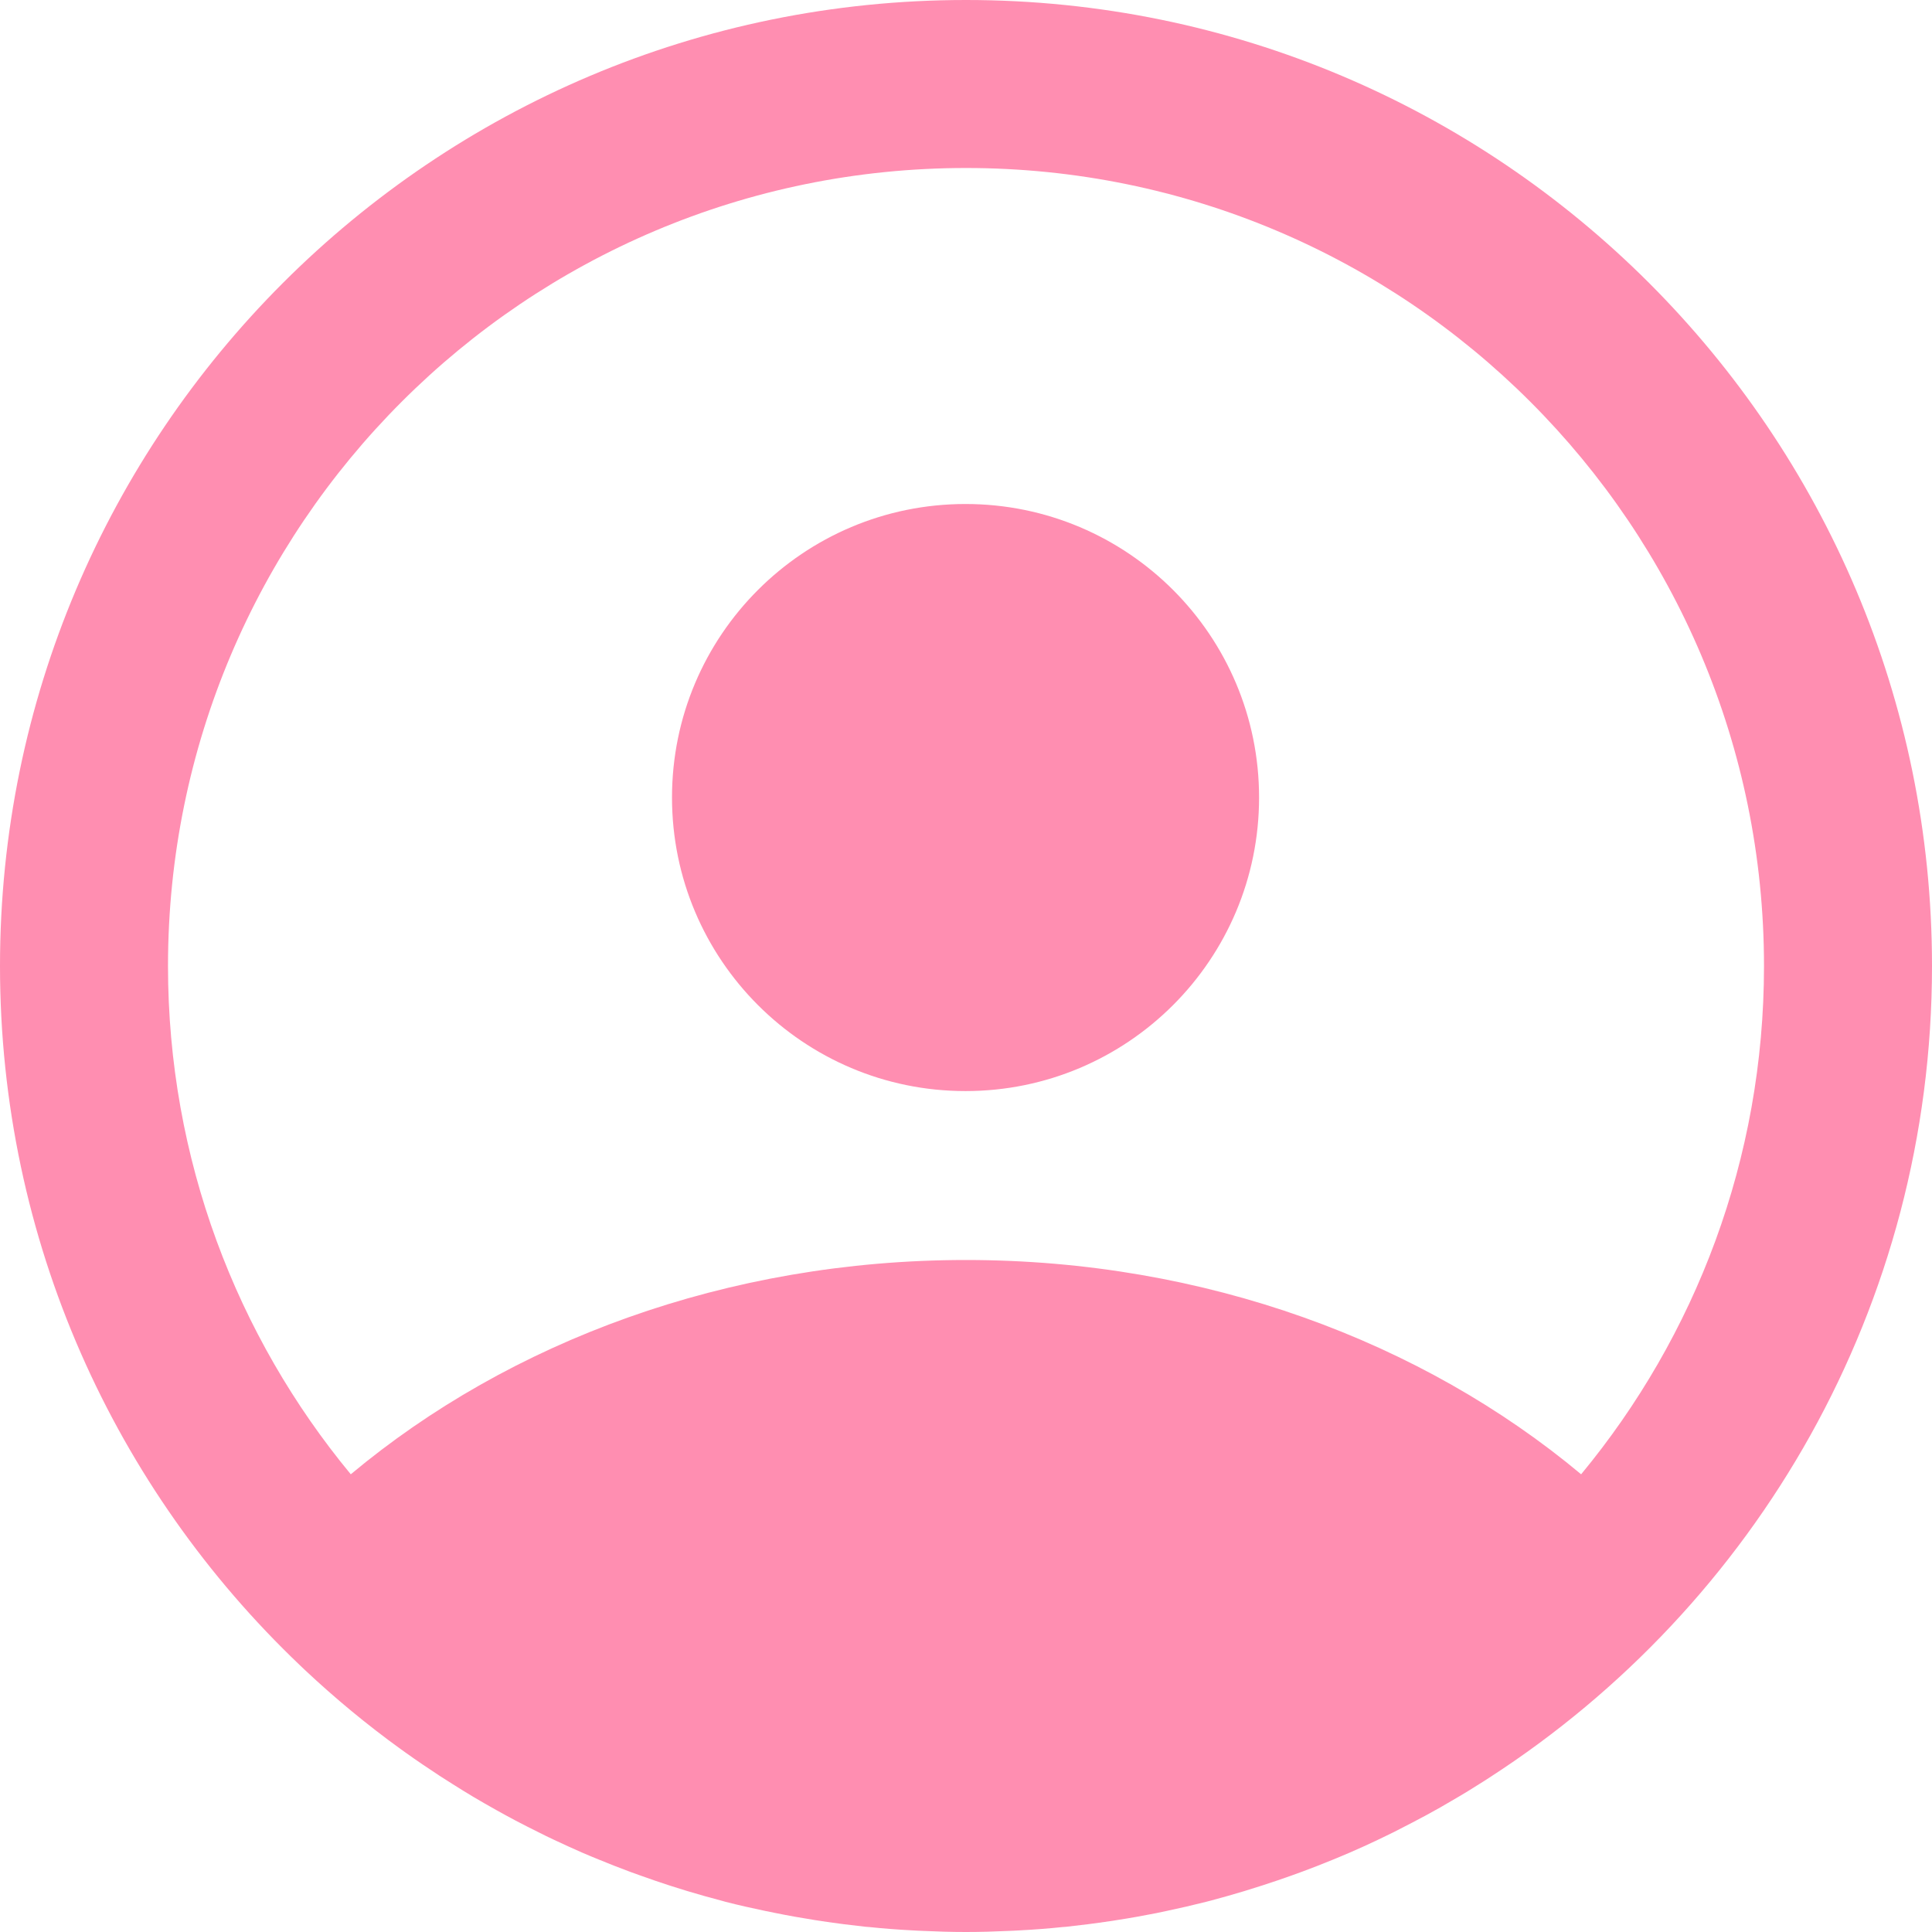
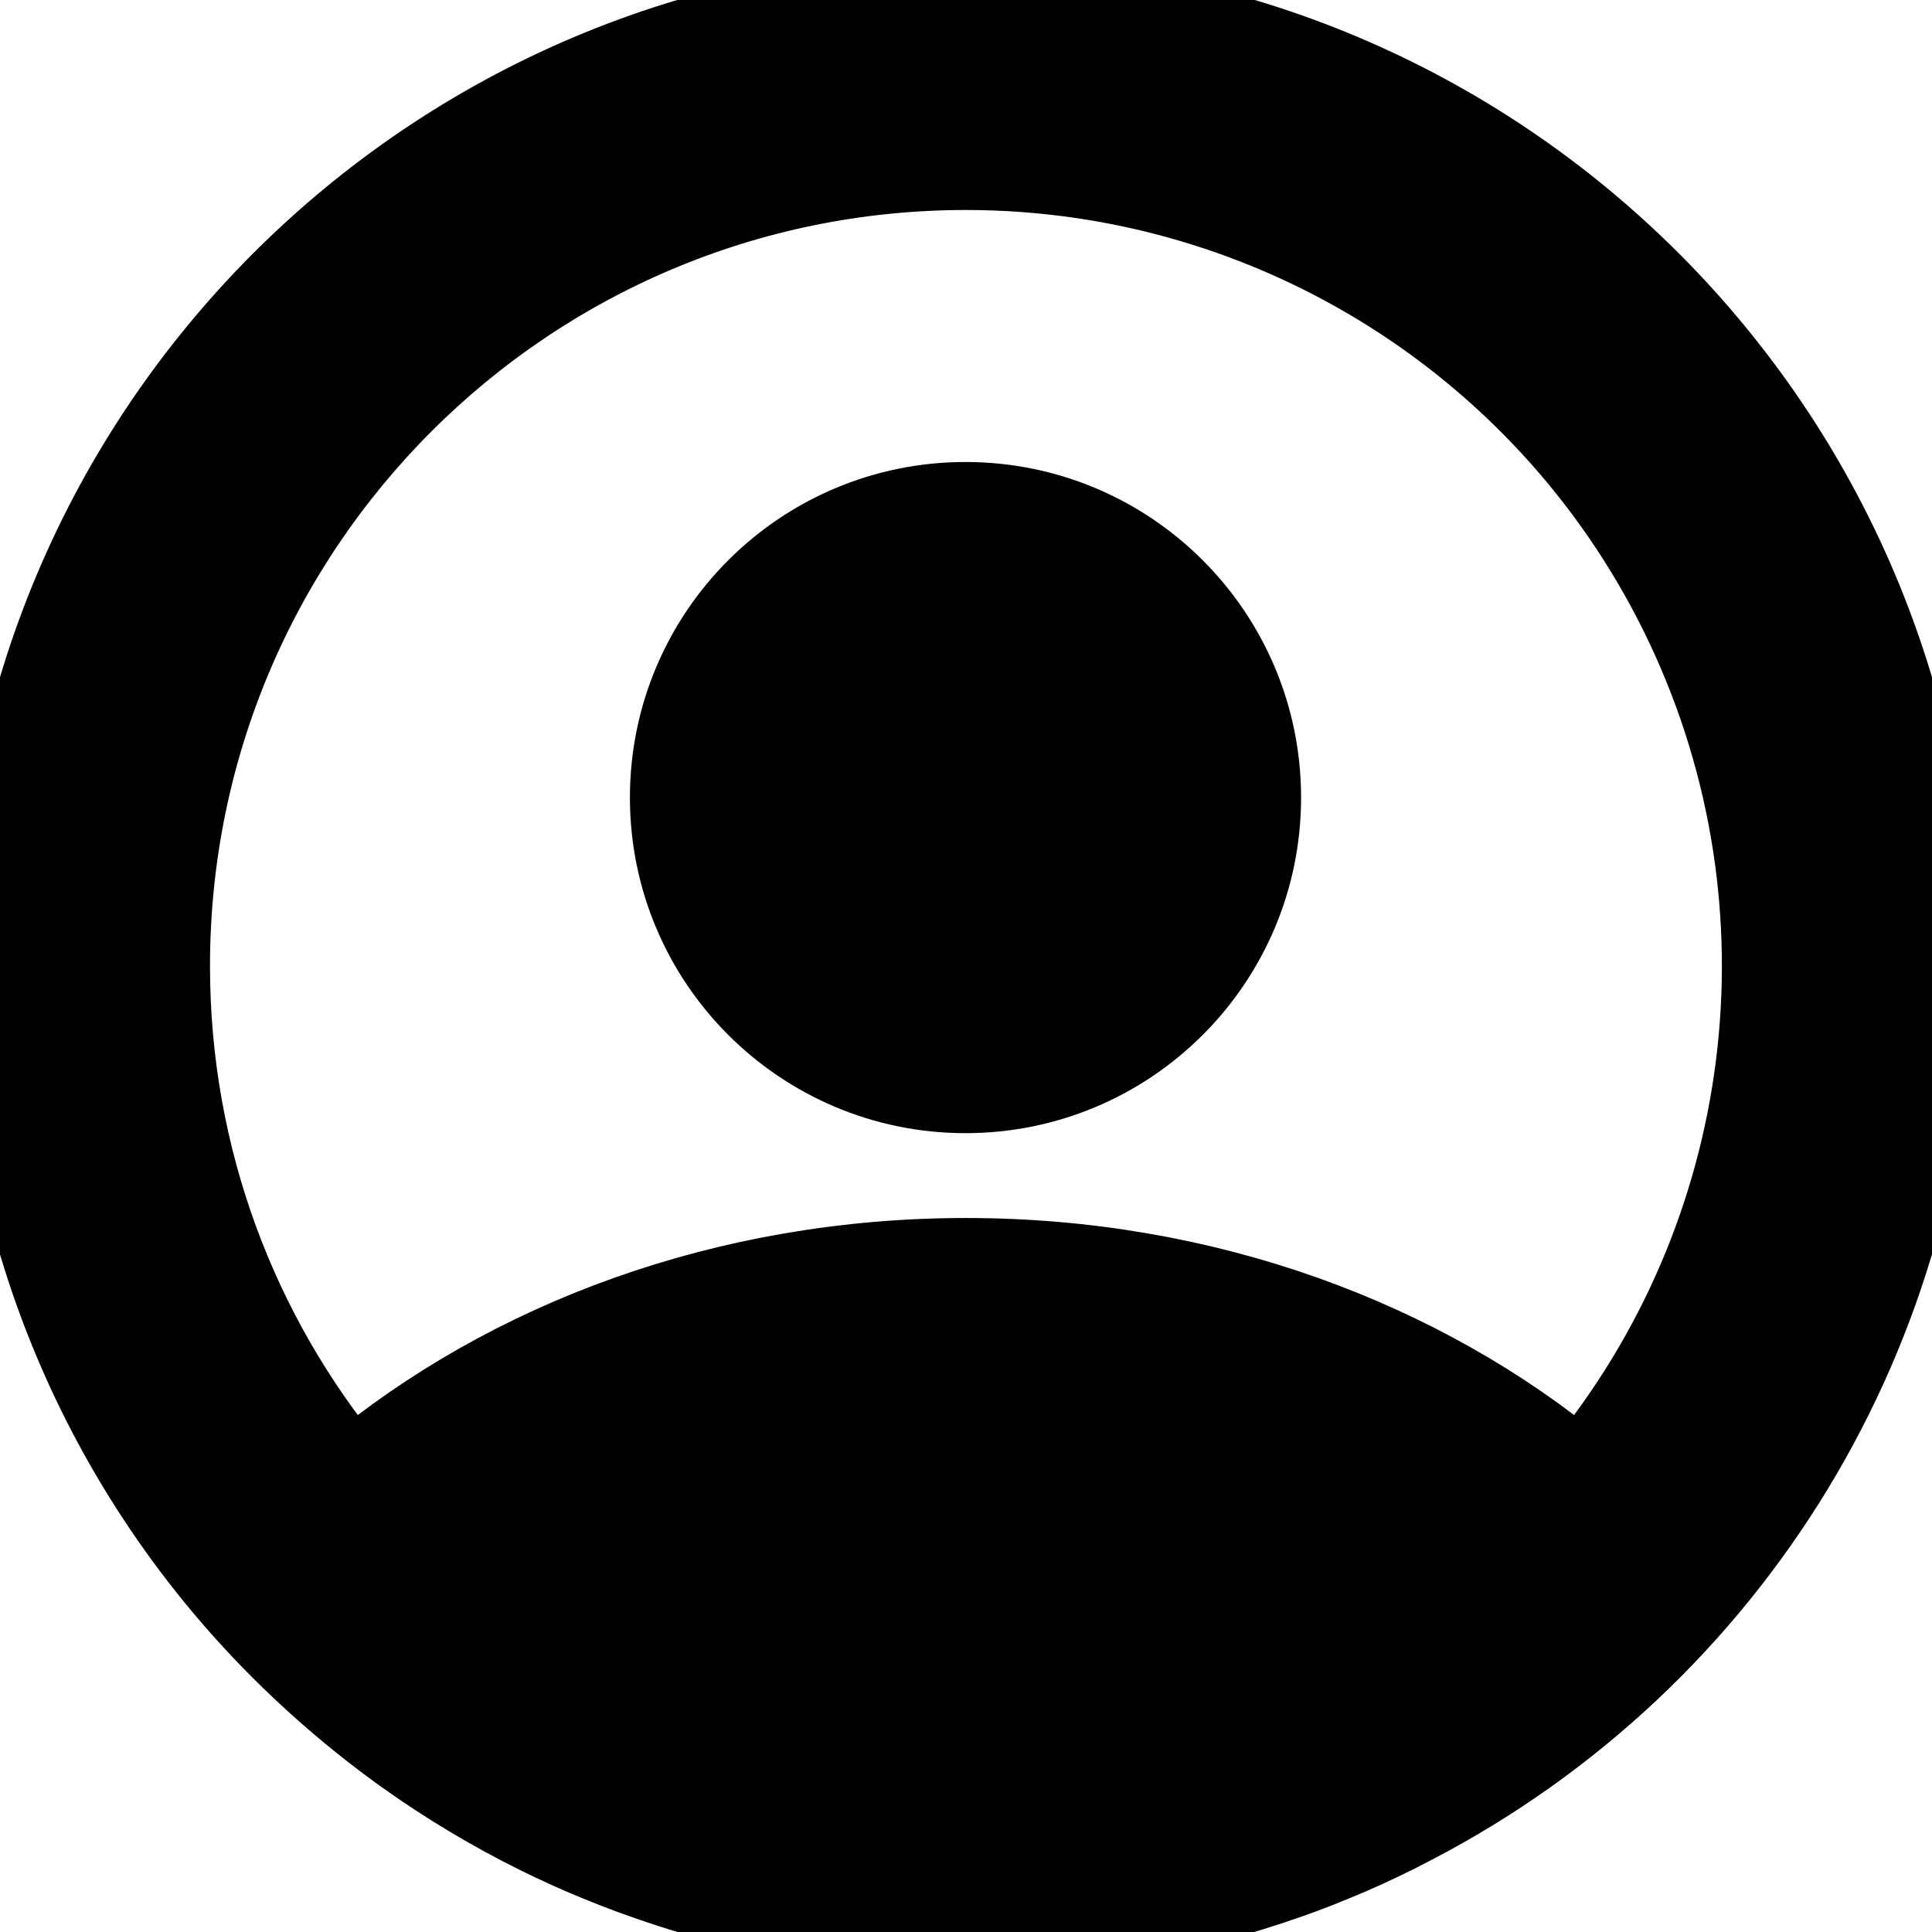
- <svg xmlns="http://www.w3.org/2000/svg" width="23" height="23" viewBox="0 0 23 23" fill="none">
-   <path d="M11.494 6C13.424 6 14.989 7.564 14.989 9.494C14.989 11.424 13.424 12.989 11.494 12.989C9.564 12.989 8 11.424 8 9.494C8 7.564 9.564 6 11.494 6Z" fill="#FF8EB1" />
-   <path fill-rule="evenodd" clip-rule="evenodd" d="M11.5 0C17.851 0 23 5.149 23 11.5C23 15.551 20.903 19.11 17.737 21.158C17.715 21.173 17.692 21.188 17.669 21.202C17.541 21.284 17.412 21.363 17.28 21.439C17.236 21.465 17.191 21.491 17.146 21.517C17.035 21.58 16.922 21.641 16.808 21.7C16.737 21.737 16.667 21.773 16.596 21.809C16.53 21.841 16.464 21.874 16.398 21.905C16.289 21.957 16.179 22.007 16.068 22.055C15.999 22.085 15.93 22.113 15.86 22.142C15.742 22.19 15.624 22.237 15.504 22.281C15.458 22.298 15.412 22.315 15.366 22.331C15.257 22.37 15.147 22.407 15.036 22.443C14.962 22.467 14.888 22.49 14.813 22.513C14.681 22.552 14.549 22.591 14.415 22.626C14.396 22.631 14.377 22.636 14.357 22.641C14.203 22.68 14.047 22.716 13.89 22.749C13.849 22.758 13.808 22.767 13.767 22.775C13.611 22.806 13.455 22.834 13.298 22.858C13.27 22.863 13.242 22.867 13.214 22.871C13.041 22.897 12.867 22.919 12.692 22.938C12.679 22.939 12.665 22.94 12.651 22.941C12.48 22.959 12.307 22.972 12.134 22.981C12.092 22.984 12.05 22.985 12.008 22.987C11.839 22.995 11.67 23 11.5 23C11.329 23 11.159 22.995 10.99 22.987C10.949 22.985 10.908 22.984 10.866 22.981C10.692 22.972 10.519 22.959 10.348 22.941C10.334 22.94 10.32 22.939 10.307 22.938C10.132 22.919 9.958 22.897 9.785 22.871C9.757 22.867 9.729 22.863 9.701 22.858C9.542 22.833 9.384 22.805 9.227 22.773C9.19 22.766 9.154 22.759 9.118 22.751C8.956 22.717 8.794 22.681 8.635 22.64C8.623 22.637 8.611 22.633 8.6 22.63C8.458 22.593 8.317 22.553 8.177 22.511C8.112 22.491 8.047 22.471 7.982 22.45C7.862 22.412 7.743 22.37 7.625 22.328C7.585 22.314 7.545 22.3 7.505 22.285C7.378 22.238 7.252 22.188 7.127 22.137C7.062 22.11 6.997 22.084 6.933 22.056C6.817 22.005 6.702 21.953 6.588 21.899C6.532 21.873 6.477 21.846 6.422 21.818C6.327 21.771 6.232 21.723 6.139 21.674C6.061 21.633 5.983 21.59 5.906 21.547C5.816 21.497 5.726 21.445 5.638 21.393C5.553 21.342 5.468 21.29 5.385 21.237C5.333 21.205 5.282 21.172 5.231 21.139C5.097 21.051 4.965 20.962 4.835 20.869C4.813 20.853 4.79 20.837 4.768 20.821C4.368 20.532 3.989 20.218 3.631 19.882C3.611 19.863 3.59 19.843 3.57 19.824C1.372 17.73 0 14.776 0 11.5C0 5.149 5.149 0 11.5 0ZM11.5 2C6.253 2 2 6.253 2 11.5C2 13.799 2.817 15.908 4.176 17.551C6.067 15.972 8.651 15 11.5 15C14.348 15 16.932 15.972 18.823 17.551C20.183 15.907 21 13.799 21 11.5C21 6.253 16.747 2 11.5 2Z" fill="#FF8EB1" />
+ <svg xmlns="http://www.w3.org/2000/svg" width="23" height="23" fill="none" stroke="currentColor" viewBox="0 0 23 23">
+   <path fill="currentColor" d="M11.494 6a3.495 3.495 0 1 1 0 6.99 3.495 3.495 0 0 1 0-6.99" />
+   <path fill="currentColor" fill-rule="evenodd" d="M11.5 0C17.851 0 23 5.149 23 11.5a11.49 11.49 0 0 1-6.192 10.2l-.212.109-.198.096q-.164.078-.33.15l-.208.087a11 11 0 0 1-.356.14l-.138.05a12 12 0 0 1-.951.294l-.058.015q-.231.06-.467.108l-.123.026q-.233.047-.47.083l-.083.013q-.26.039-.522.067l-.04.003a11.5 11.5 0 0 1-2.304 0l-.041-.003q-.263-.028-.522-.067l-.084-.013a11 11 0 0 1-1.066-.218l-.035-.01a11 11 0 0 1-.975-.302l-.12-.043a12 12 0 0 1-.378-.148l-.194-.081a11 11 0 0 1-.345-.157l-.166-.08a11.6 11.6 0 0 1-1.587-.95l-.067-.048a12 12 0 0 1-1.137-.94l-.06-.057A11.46 11.46 0 0 1 0 11.5C0 5.149 5.149 0 11.5 0m0 2A9.5 9.5 0 0 0 2 11.5c0 2.3.817 4.408 2.176 6.05C6.067 15.973 8.65 15 11.5 15c2.848 0 5.432.972 7.323 2.55A9.5 9.5 0 0 0 11.5 2" clip-rule="evenodd" />
</svg>
